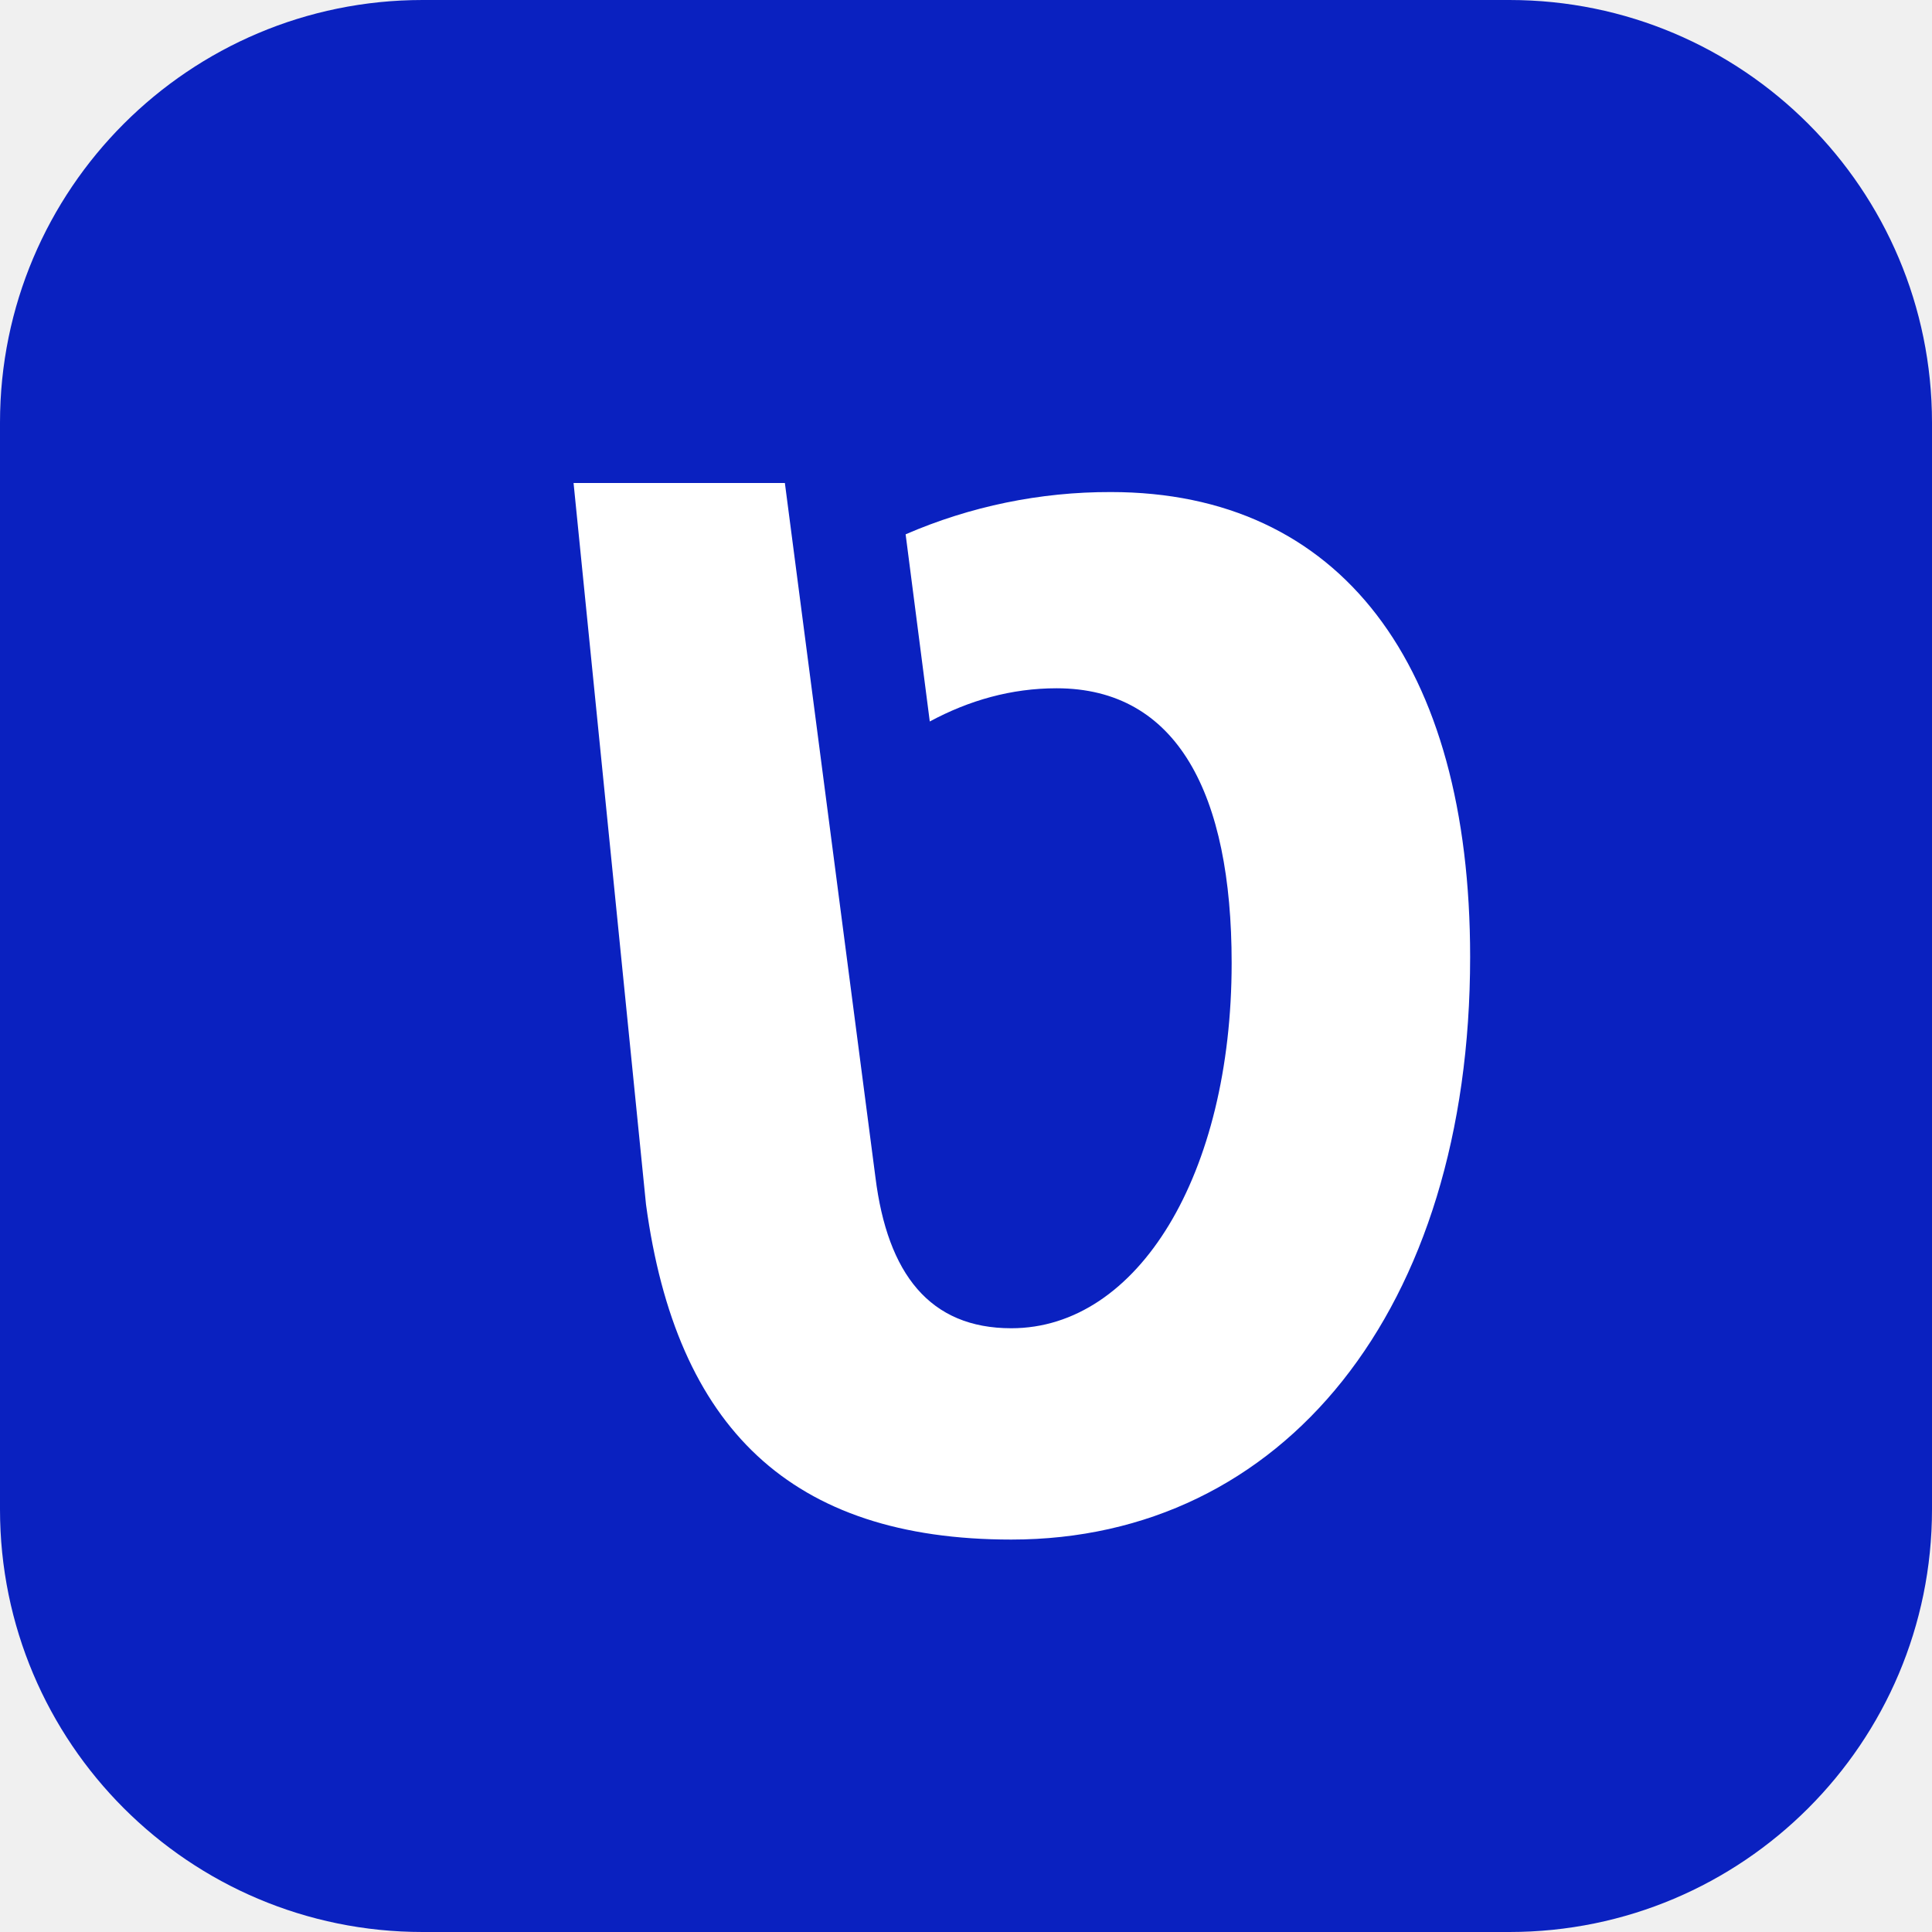
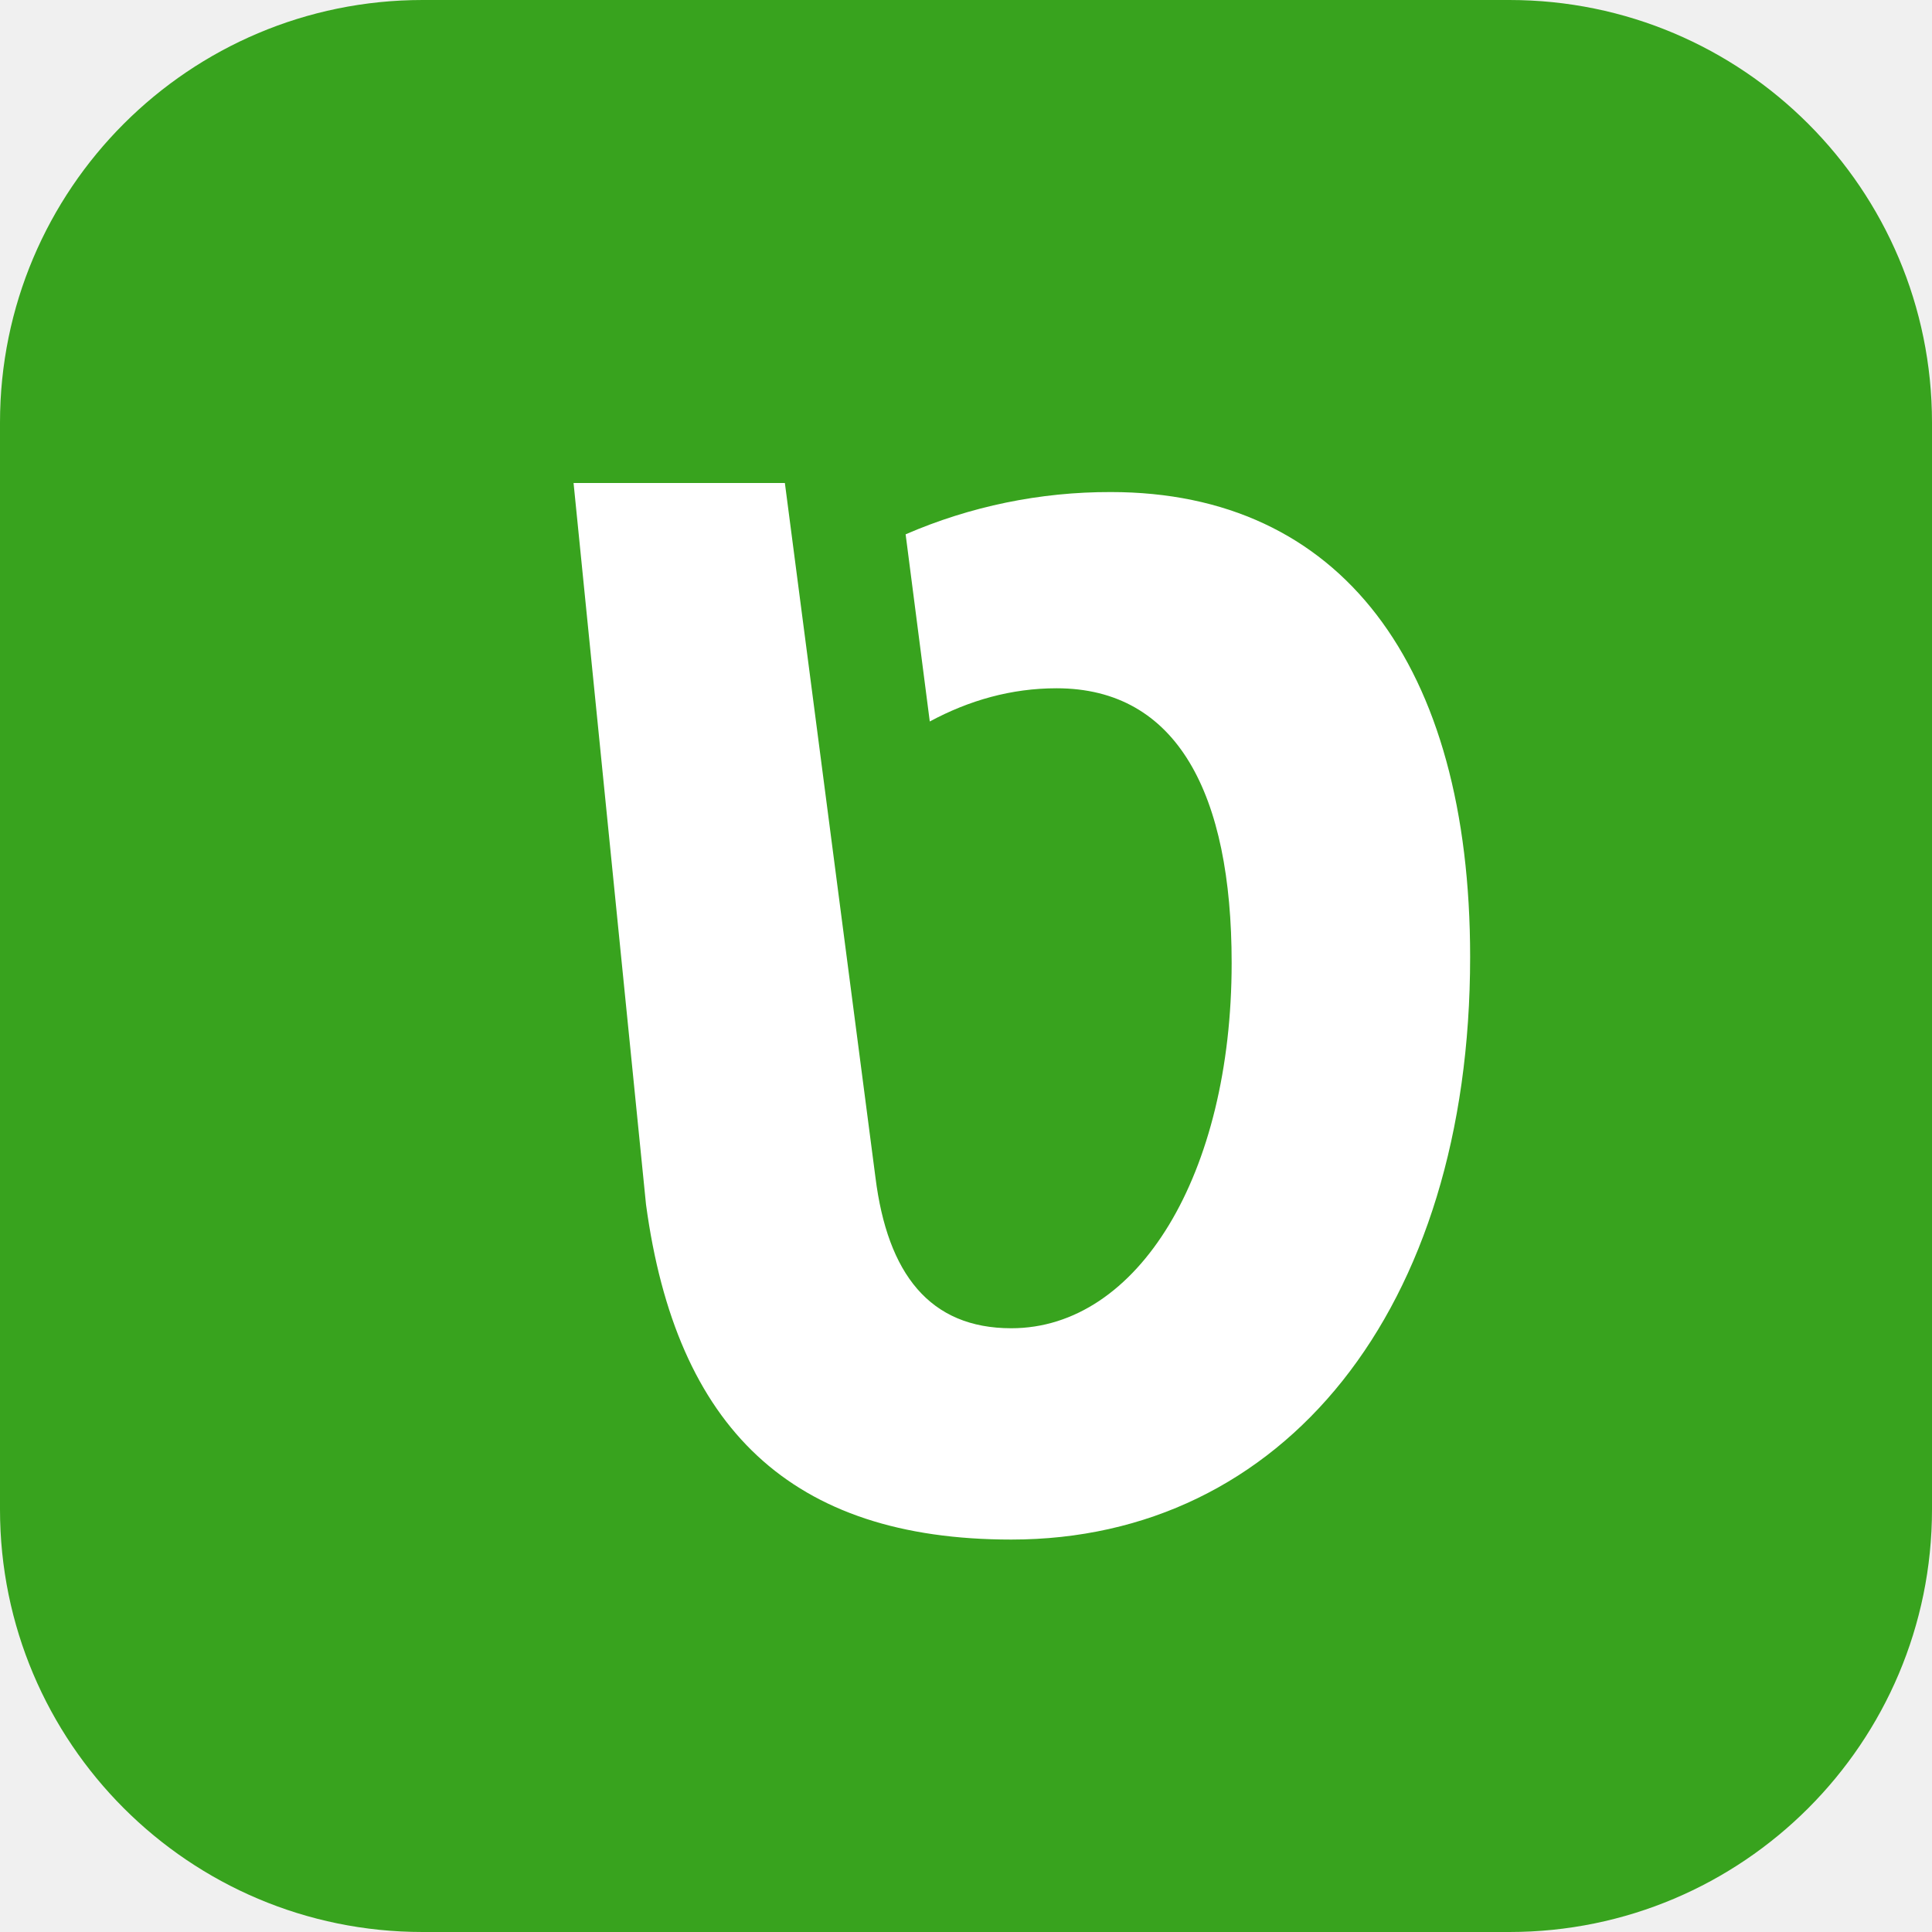
<svg xmlns="http://www.w3.org/2000/svg" viewBox="0 0 64 64" role="img" aria-labelledby="title">
-   <rect width="64" height="64" rx="14" fill="#0a21c0" />
+   <rect width="64" height="64" rx="14" fill="#38a31e" />
  <path d="M19 16h7l3 23c.4 3.2 1.8 5 4.5 5 4.2 0 7.3-5.1 7.3-12.1 0-5.6-1.8-9.1-5.8-9.1-1.5 0-2.9.4-4.2 1.1l-.8-6.2a17 17 0 0 1 6.8-1.4c7.6 0 11.9 5.7 11.9 15.4 0 11.7-6.2 19.3-15.2 19.3-7.3 0-11.1-3.7-12.1-11.1L19 16Z" fill="#ffffff" />
</svg>
